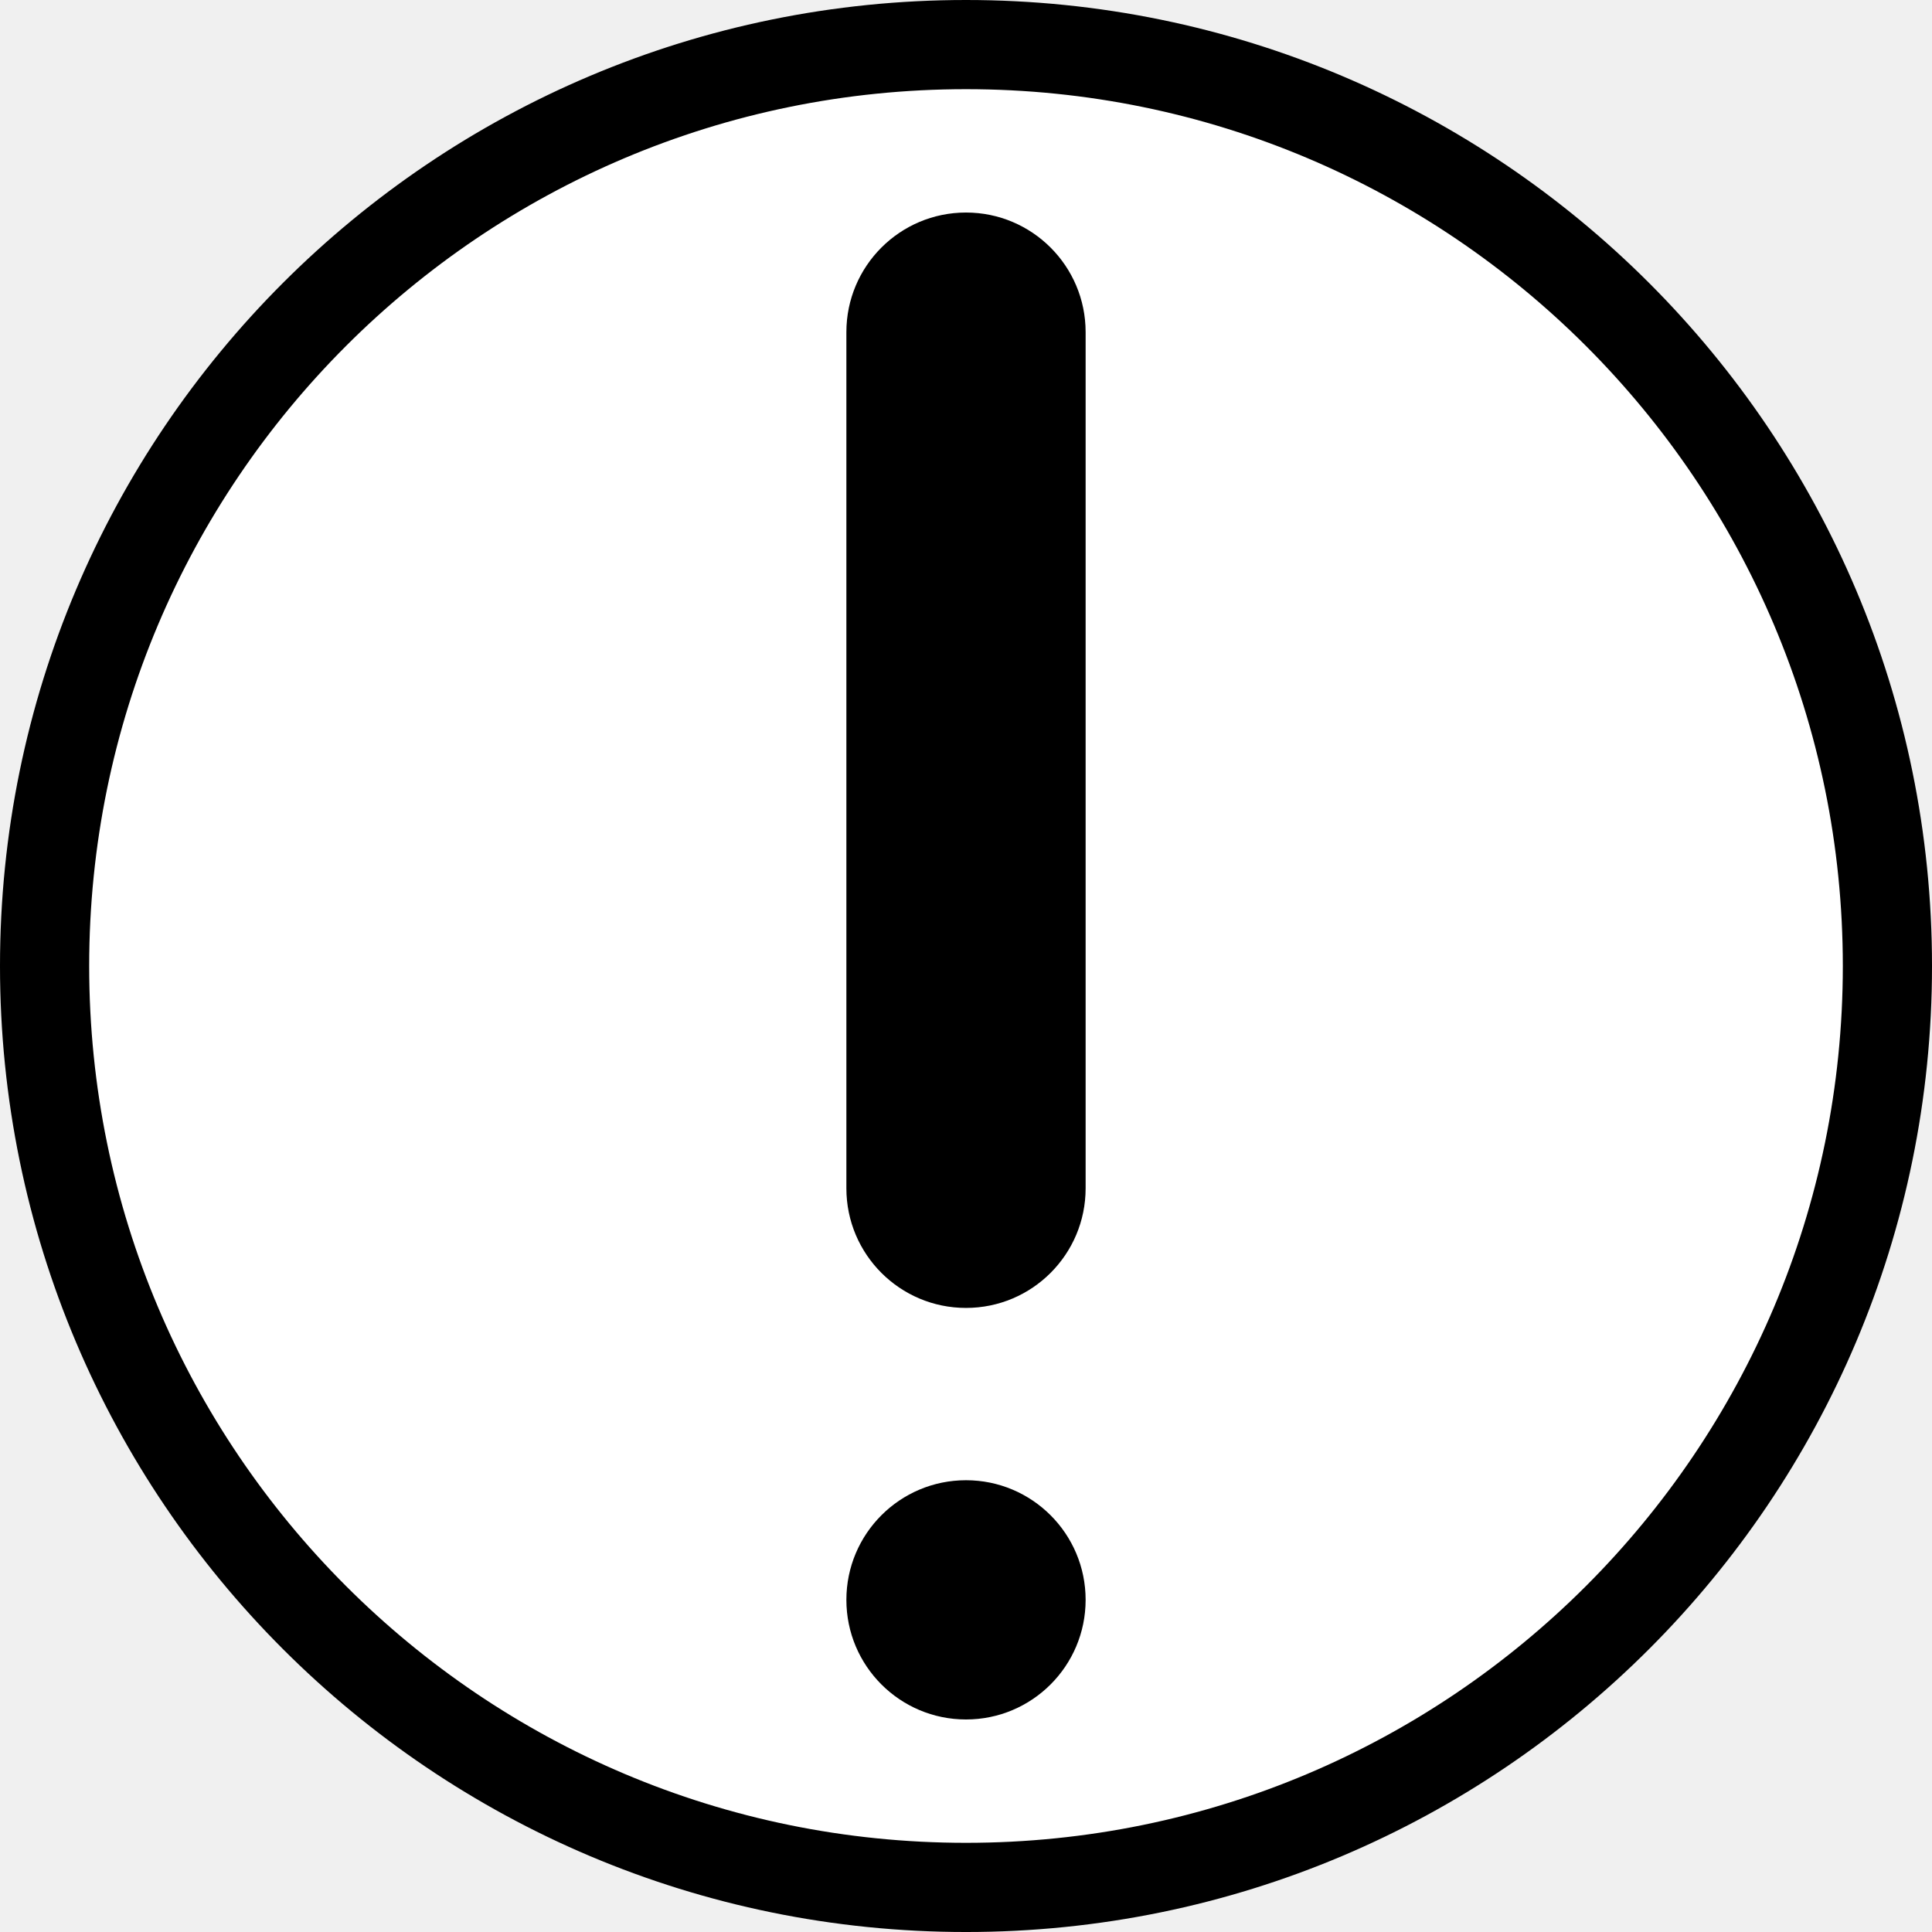
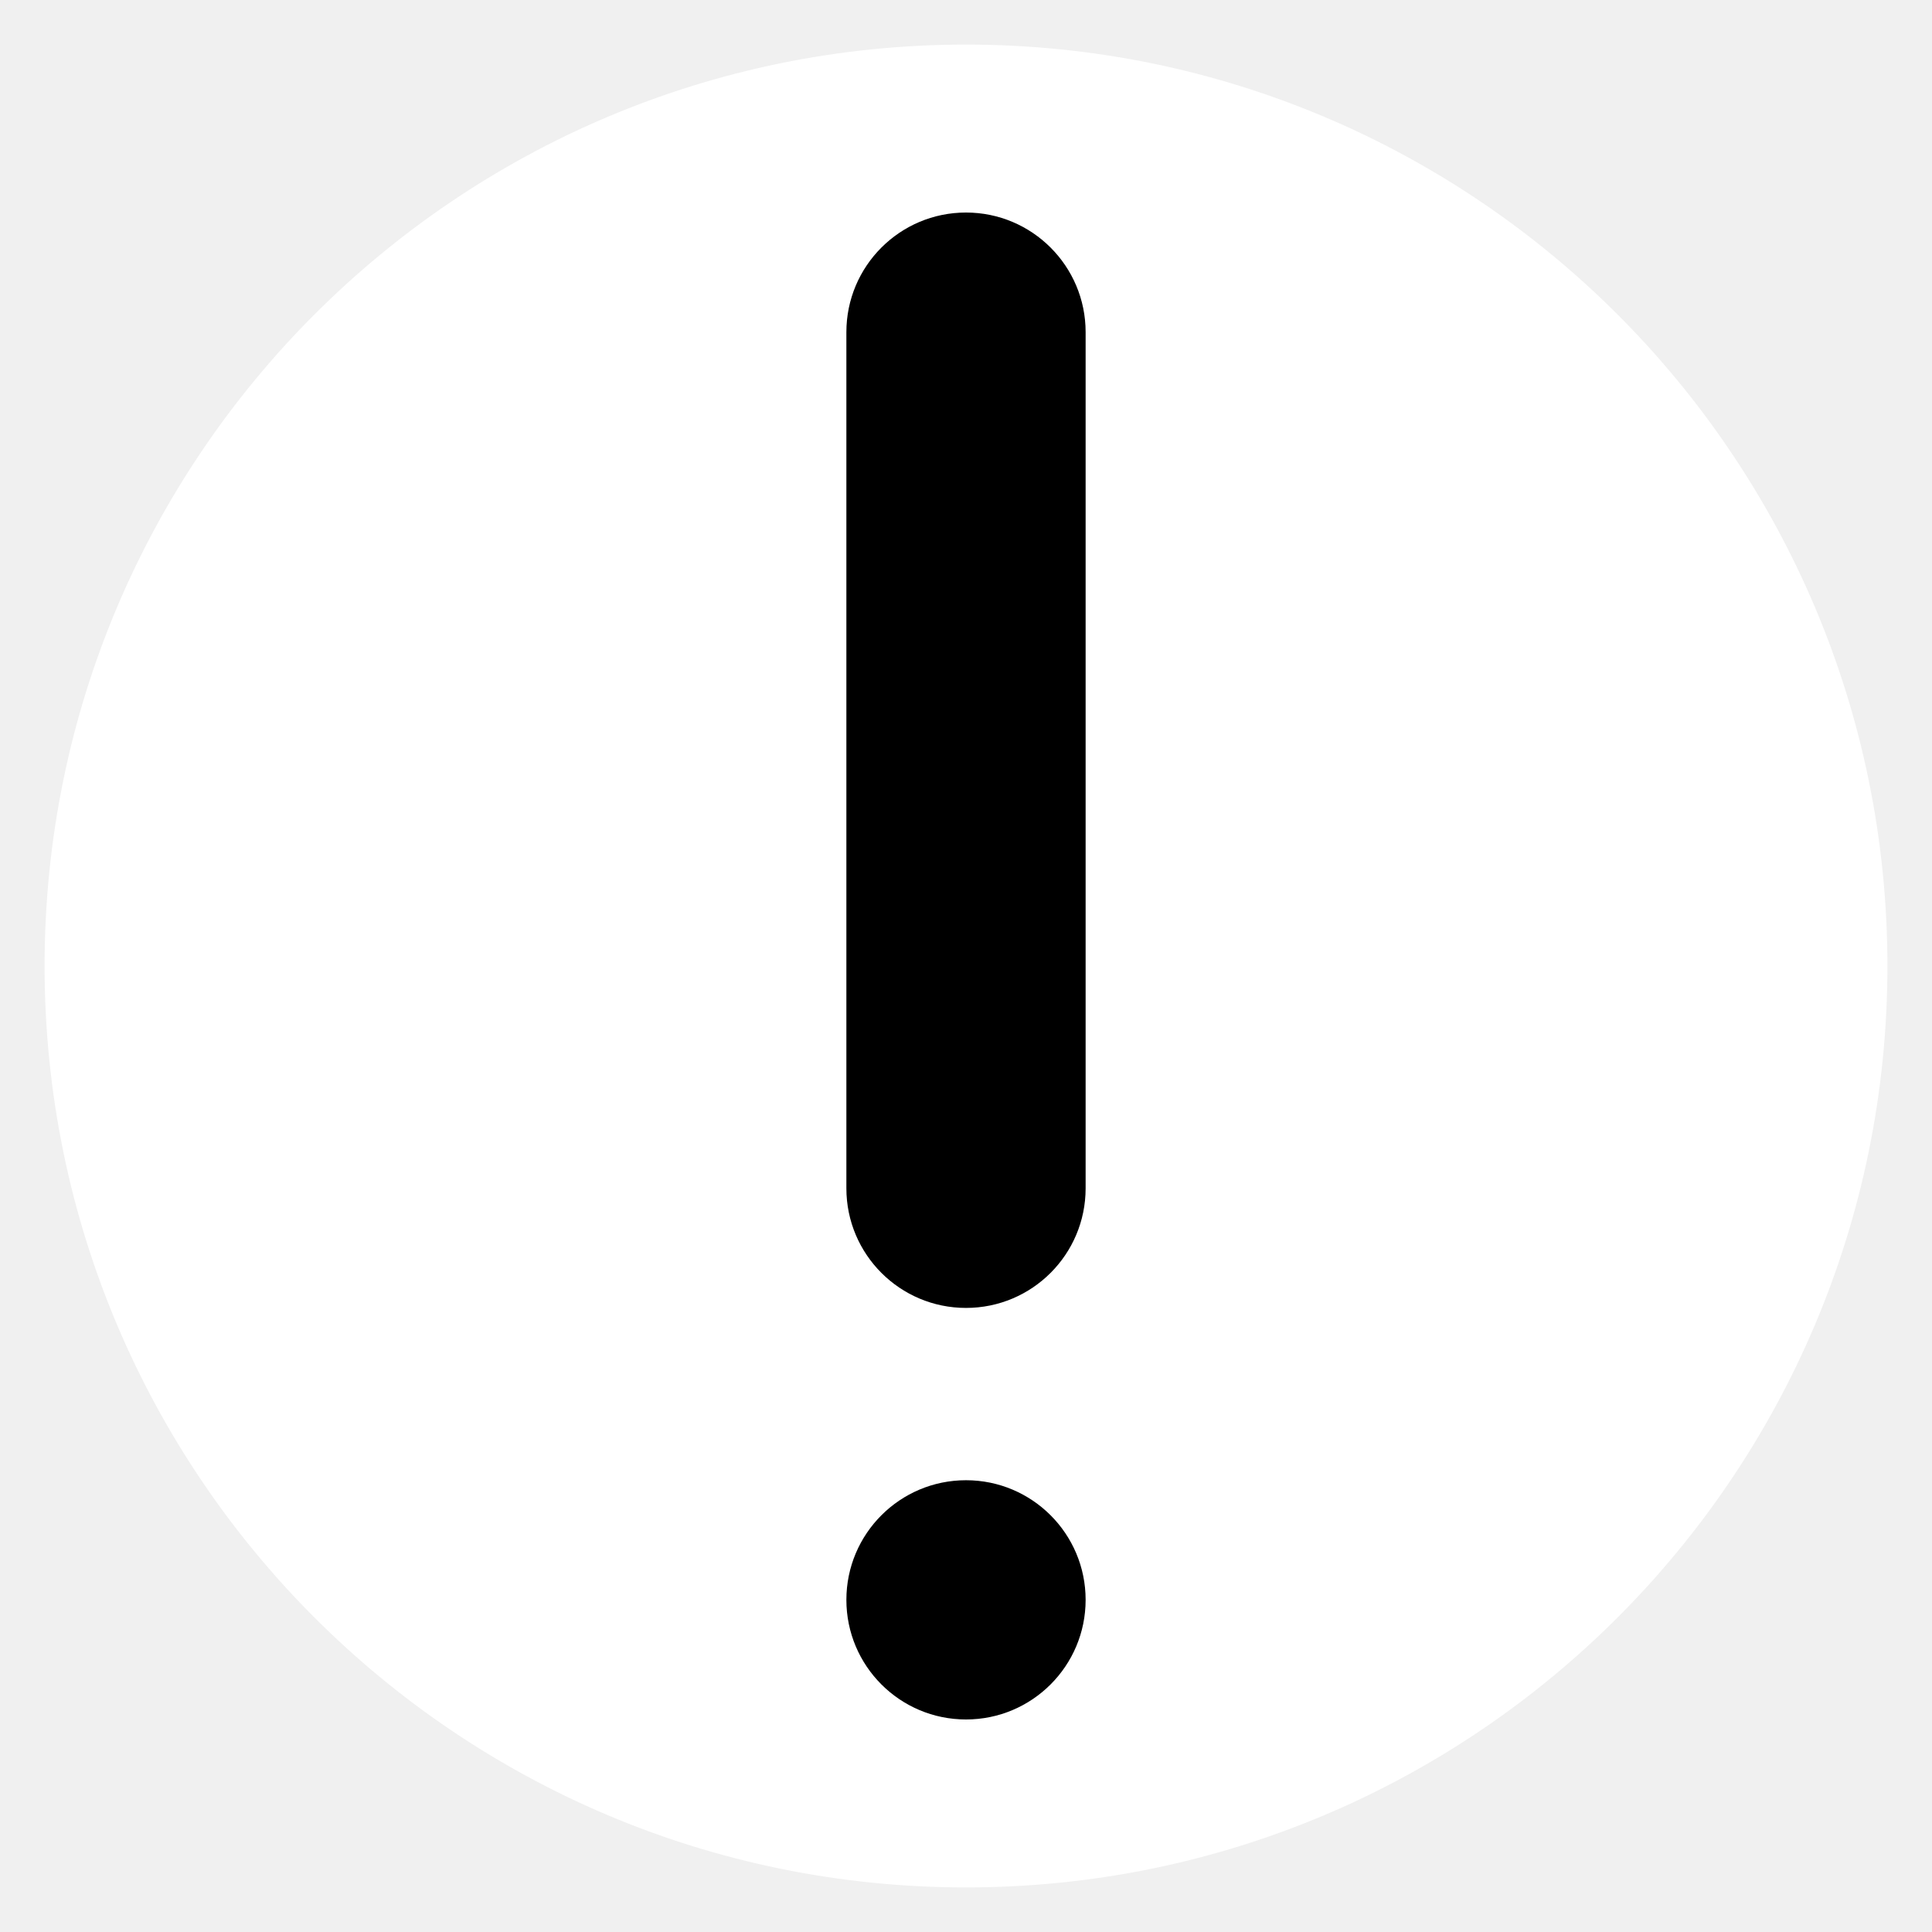
<svg xmlns="http://www.w3.org/2000/svg" height="324.953" width="324.953" viewBox="0 0 324.953 324.953" version="1.1">
-   <circle r="154.977" cy="162.477" cx="162.477" id="path825" style="fill:#ffffff;fill-opacity:1;stroke:#000000;stroke-width:15;stroke-linecap:round;stroke-linejoin:round;stroke-miterlimit:4;stroke-dasharray:none;stroke-opacity:1" />
+   <circle r="154.977" cy="162.477" cx="162.477" id="path825" style="fill:#ffffff;fill-opacity:1" />
  <g transform="translate(142.3566,35.69661)" id="g826">
    <path id="path2" transform="translate(-465.33,-354.71)" d="m 485.45,539 a 20.12,20.12 0 0 1 -20.12,-20.12 v -144 a 20.12,20.12 0 0 1 40.24,0 v 144 A 20.12,20.12 0 0 1 485.45,539 Z" />
    <circle id="circle4" r="20.12" cy="233.39" cx="20.12" />
  </g>
</svg>
